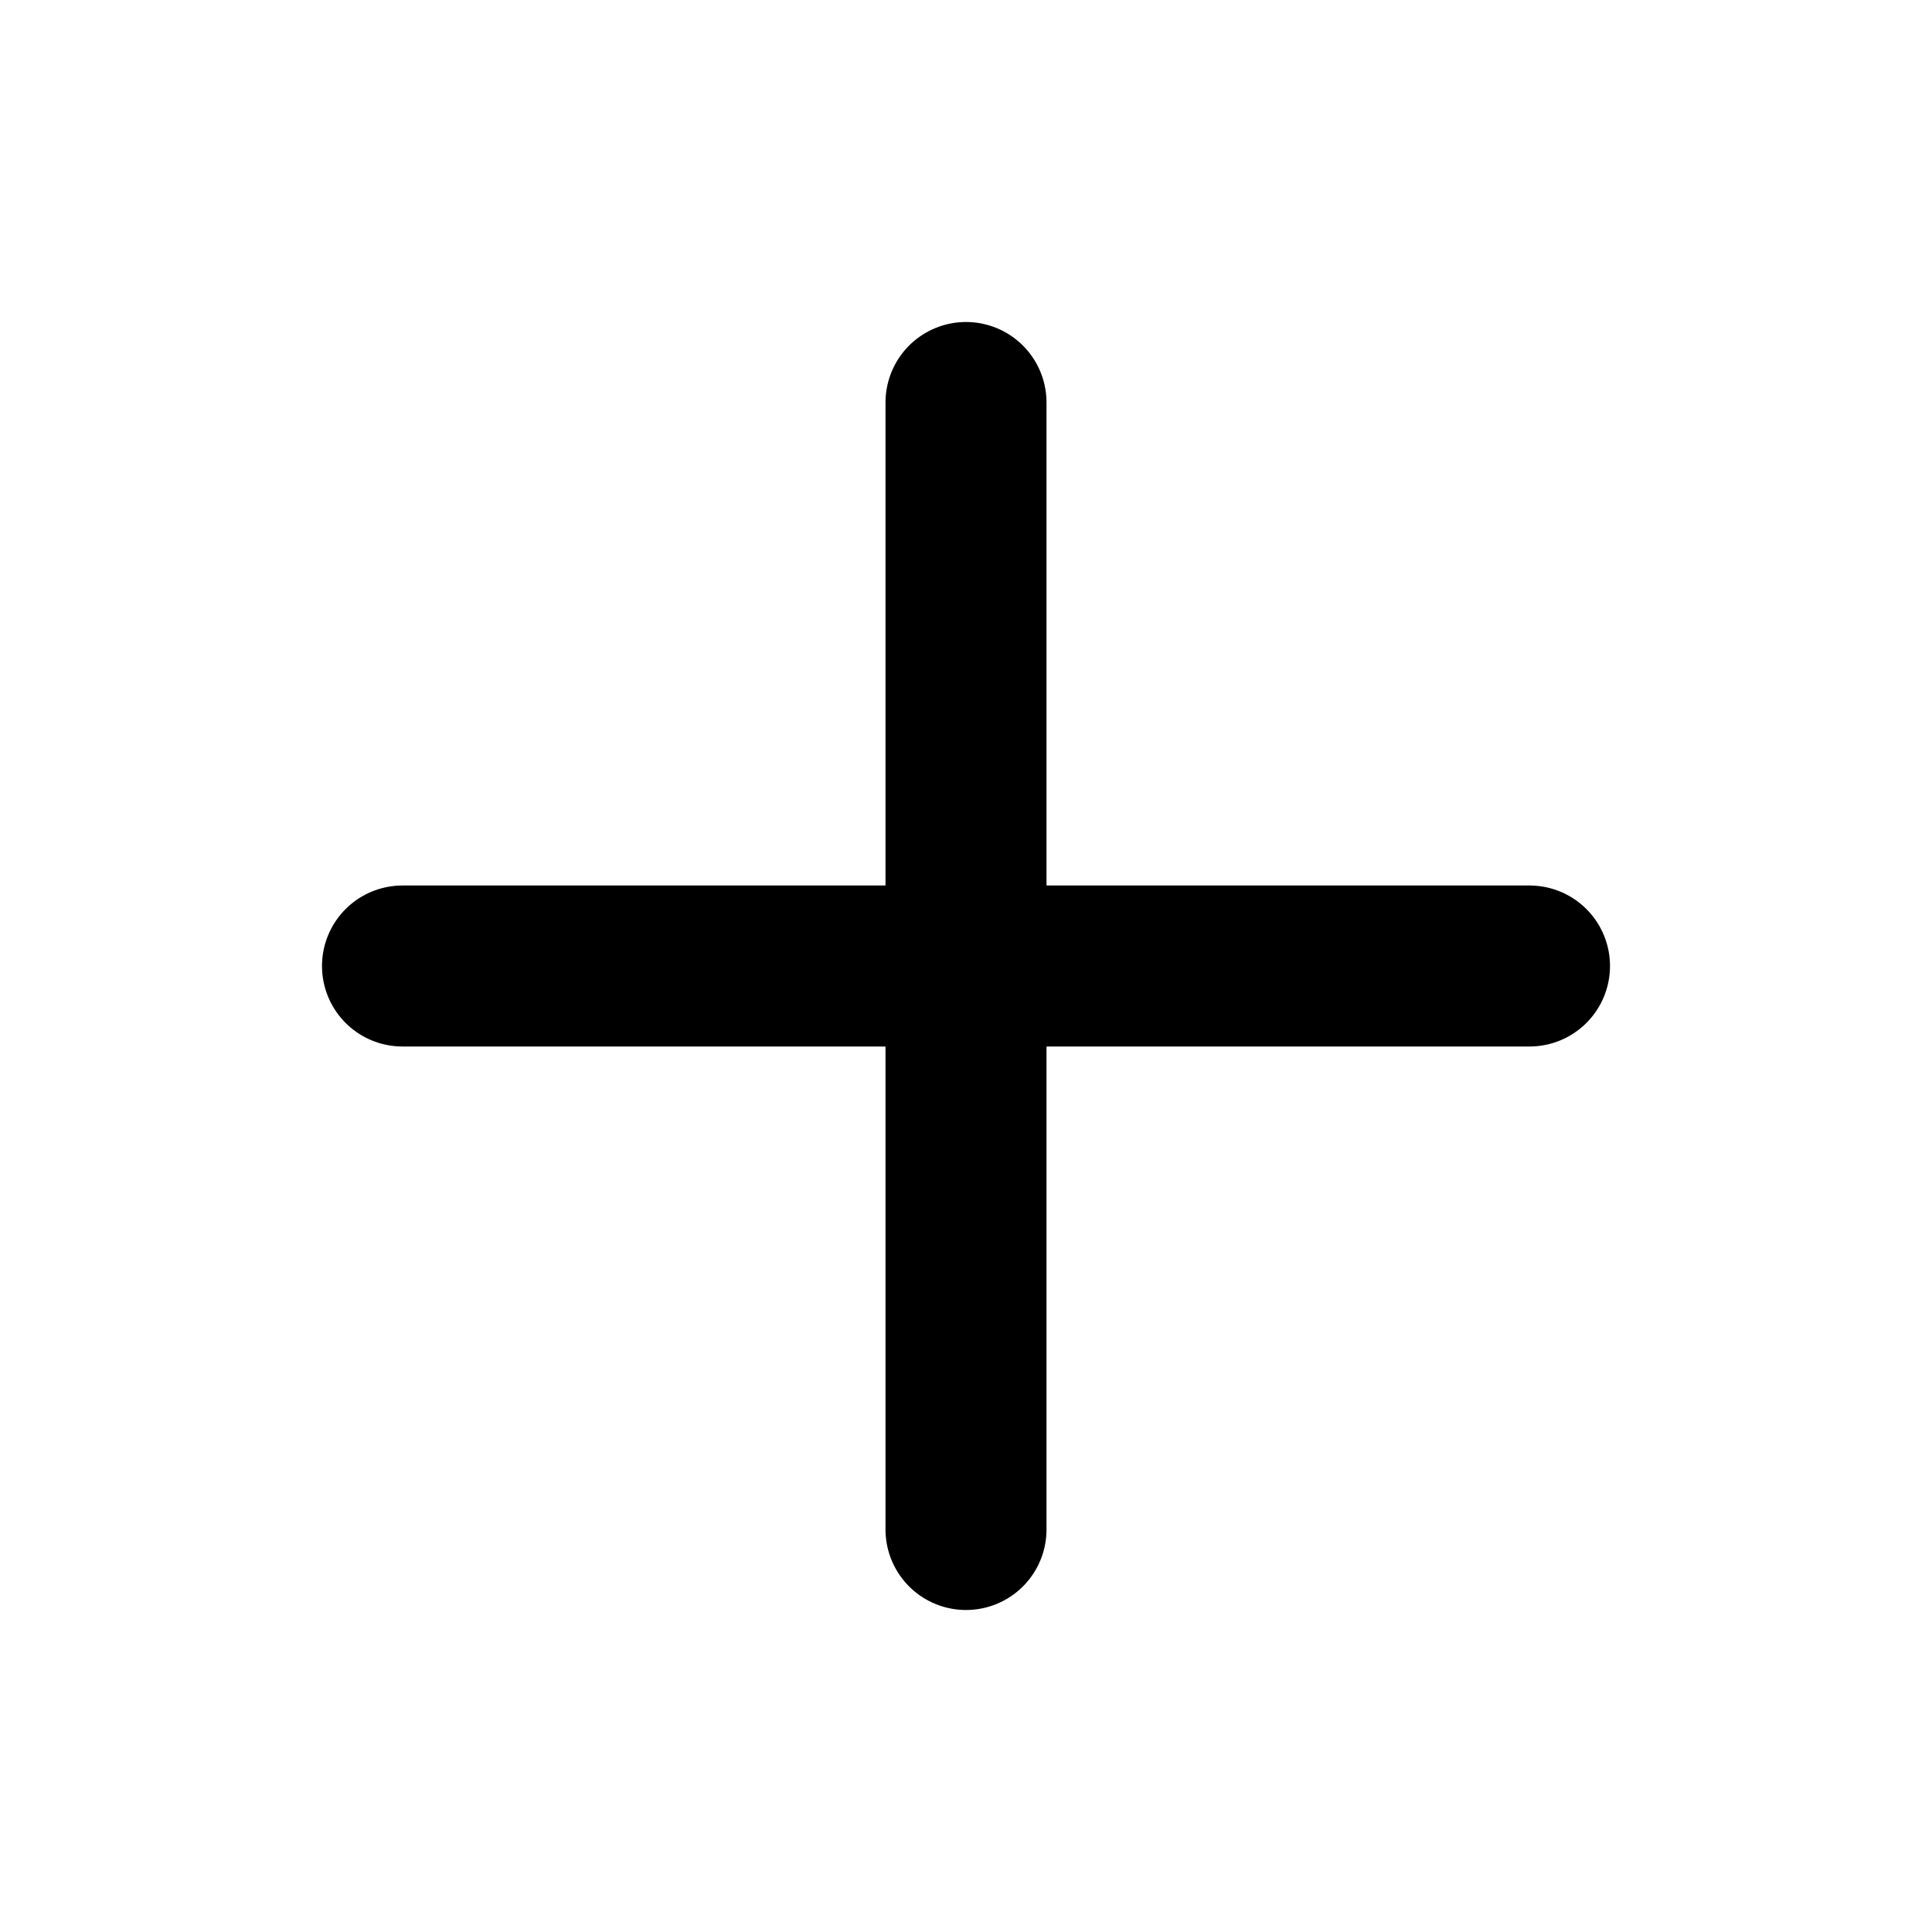
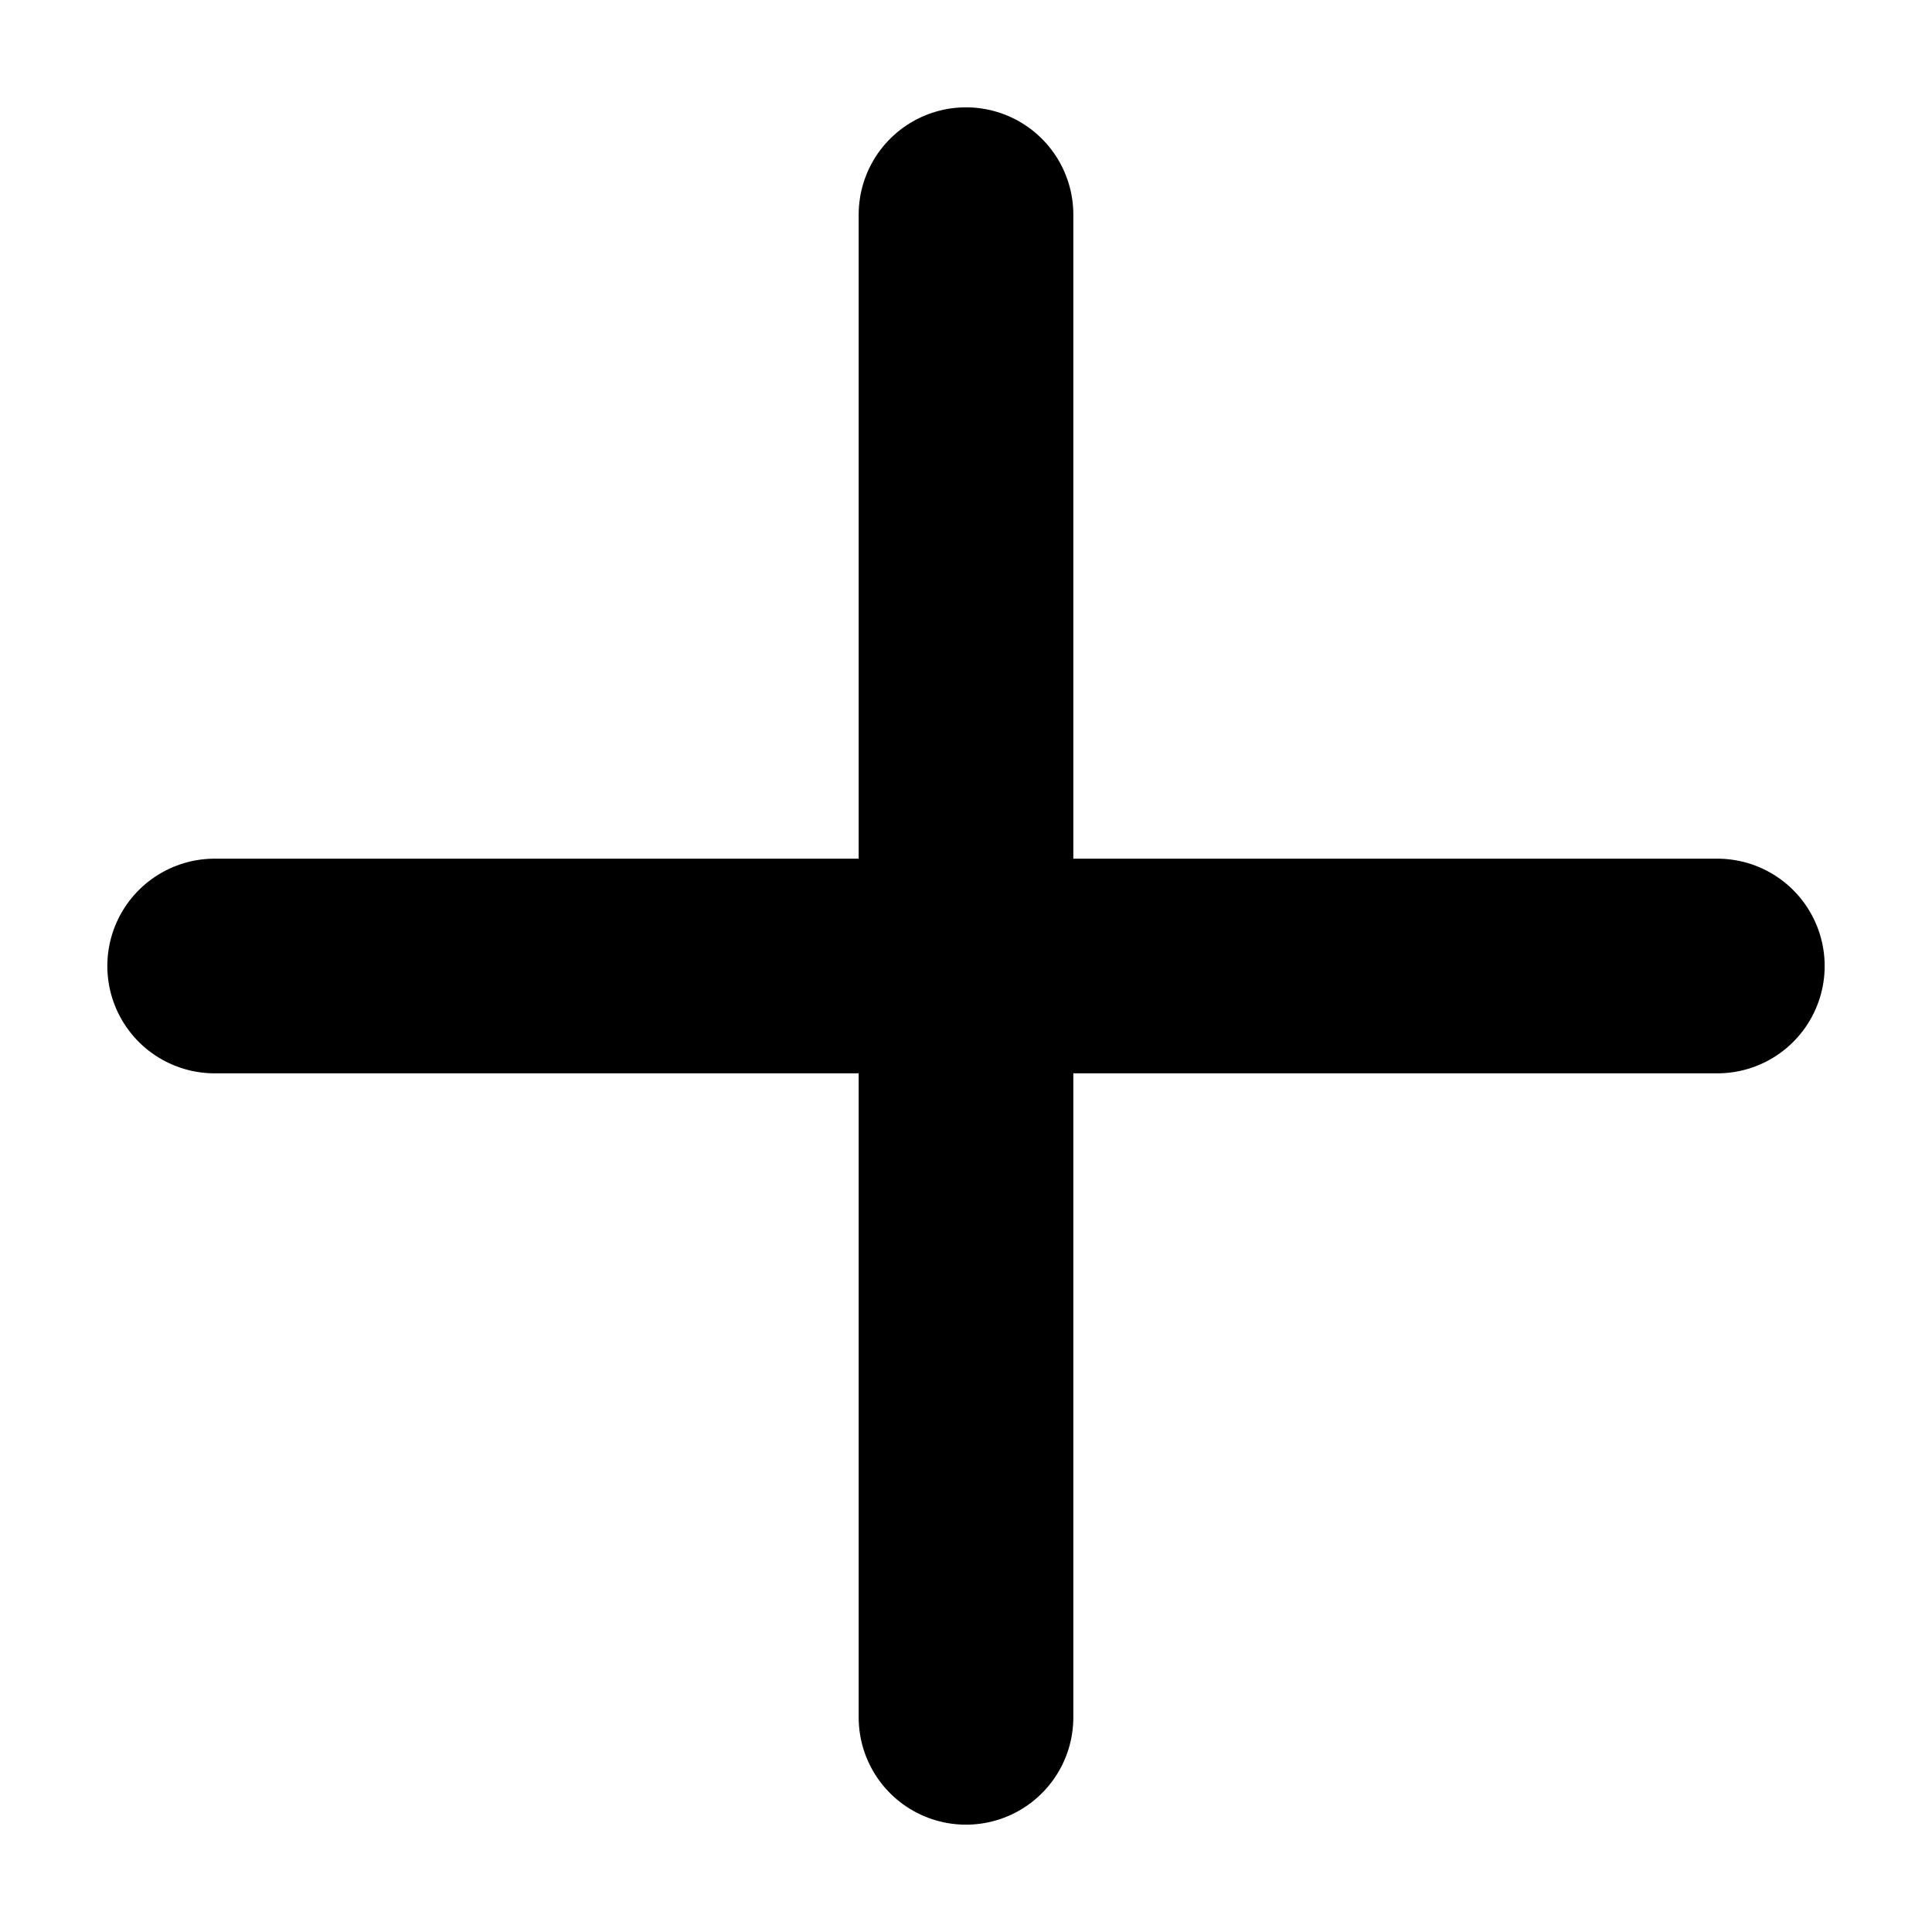
- <svg xmlns="http://www.w3.org/2000/svg" width="24" height="24" viewBox="0 0 24 24" fill="none" stroke="#000" stroke-width="2" stroke-linecap="round" stroke-linejoin="round">
-   <path d="M5 12h14" />
-   <path d="M12 5v14" />
+ <svg xmlns="http://www.w3.org/2000/svg" width="24" height="24" viewBox="3 3 18 18">
+   <path d="M5 12h14" fill="none" stroke="#000" stroke-width="2" stroke-linecap="round" stroke-linejoin="round" />
+   <path d="M12 5v14" fill="none" stroke="#000" stroke-width="2" stroke-linecap="round" stroke-linejoin="round" />
</svg>
